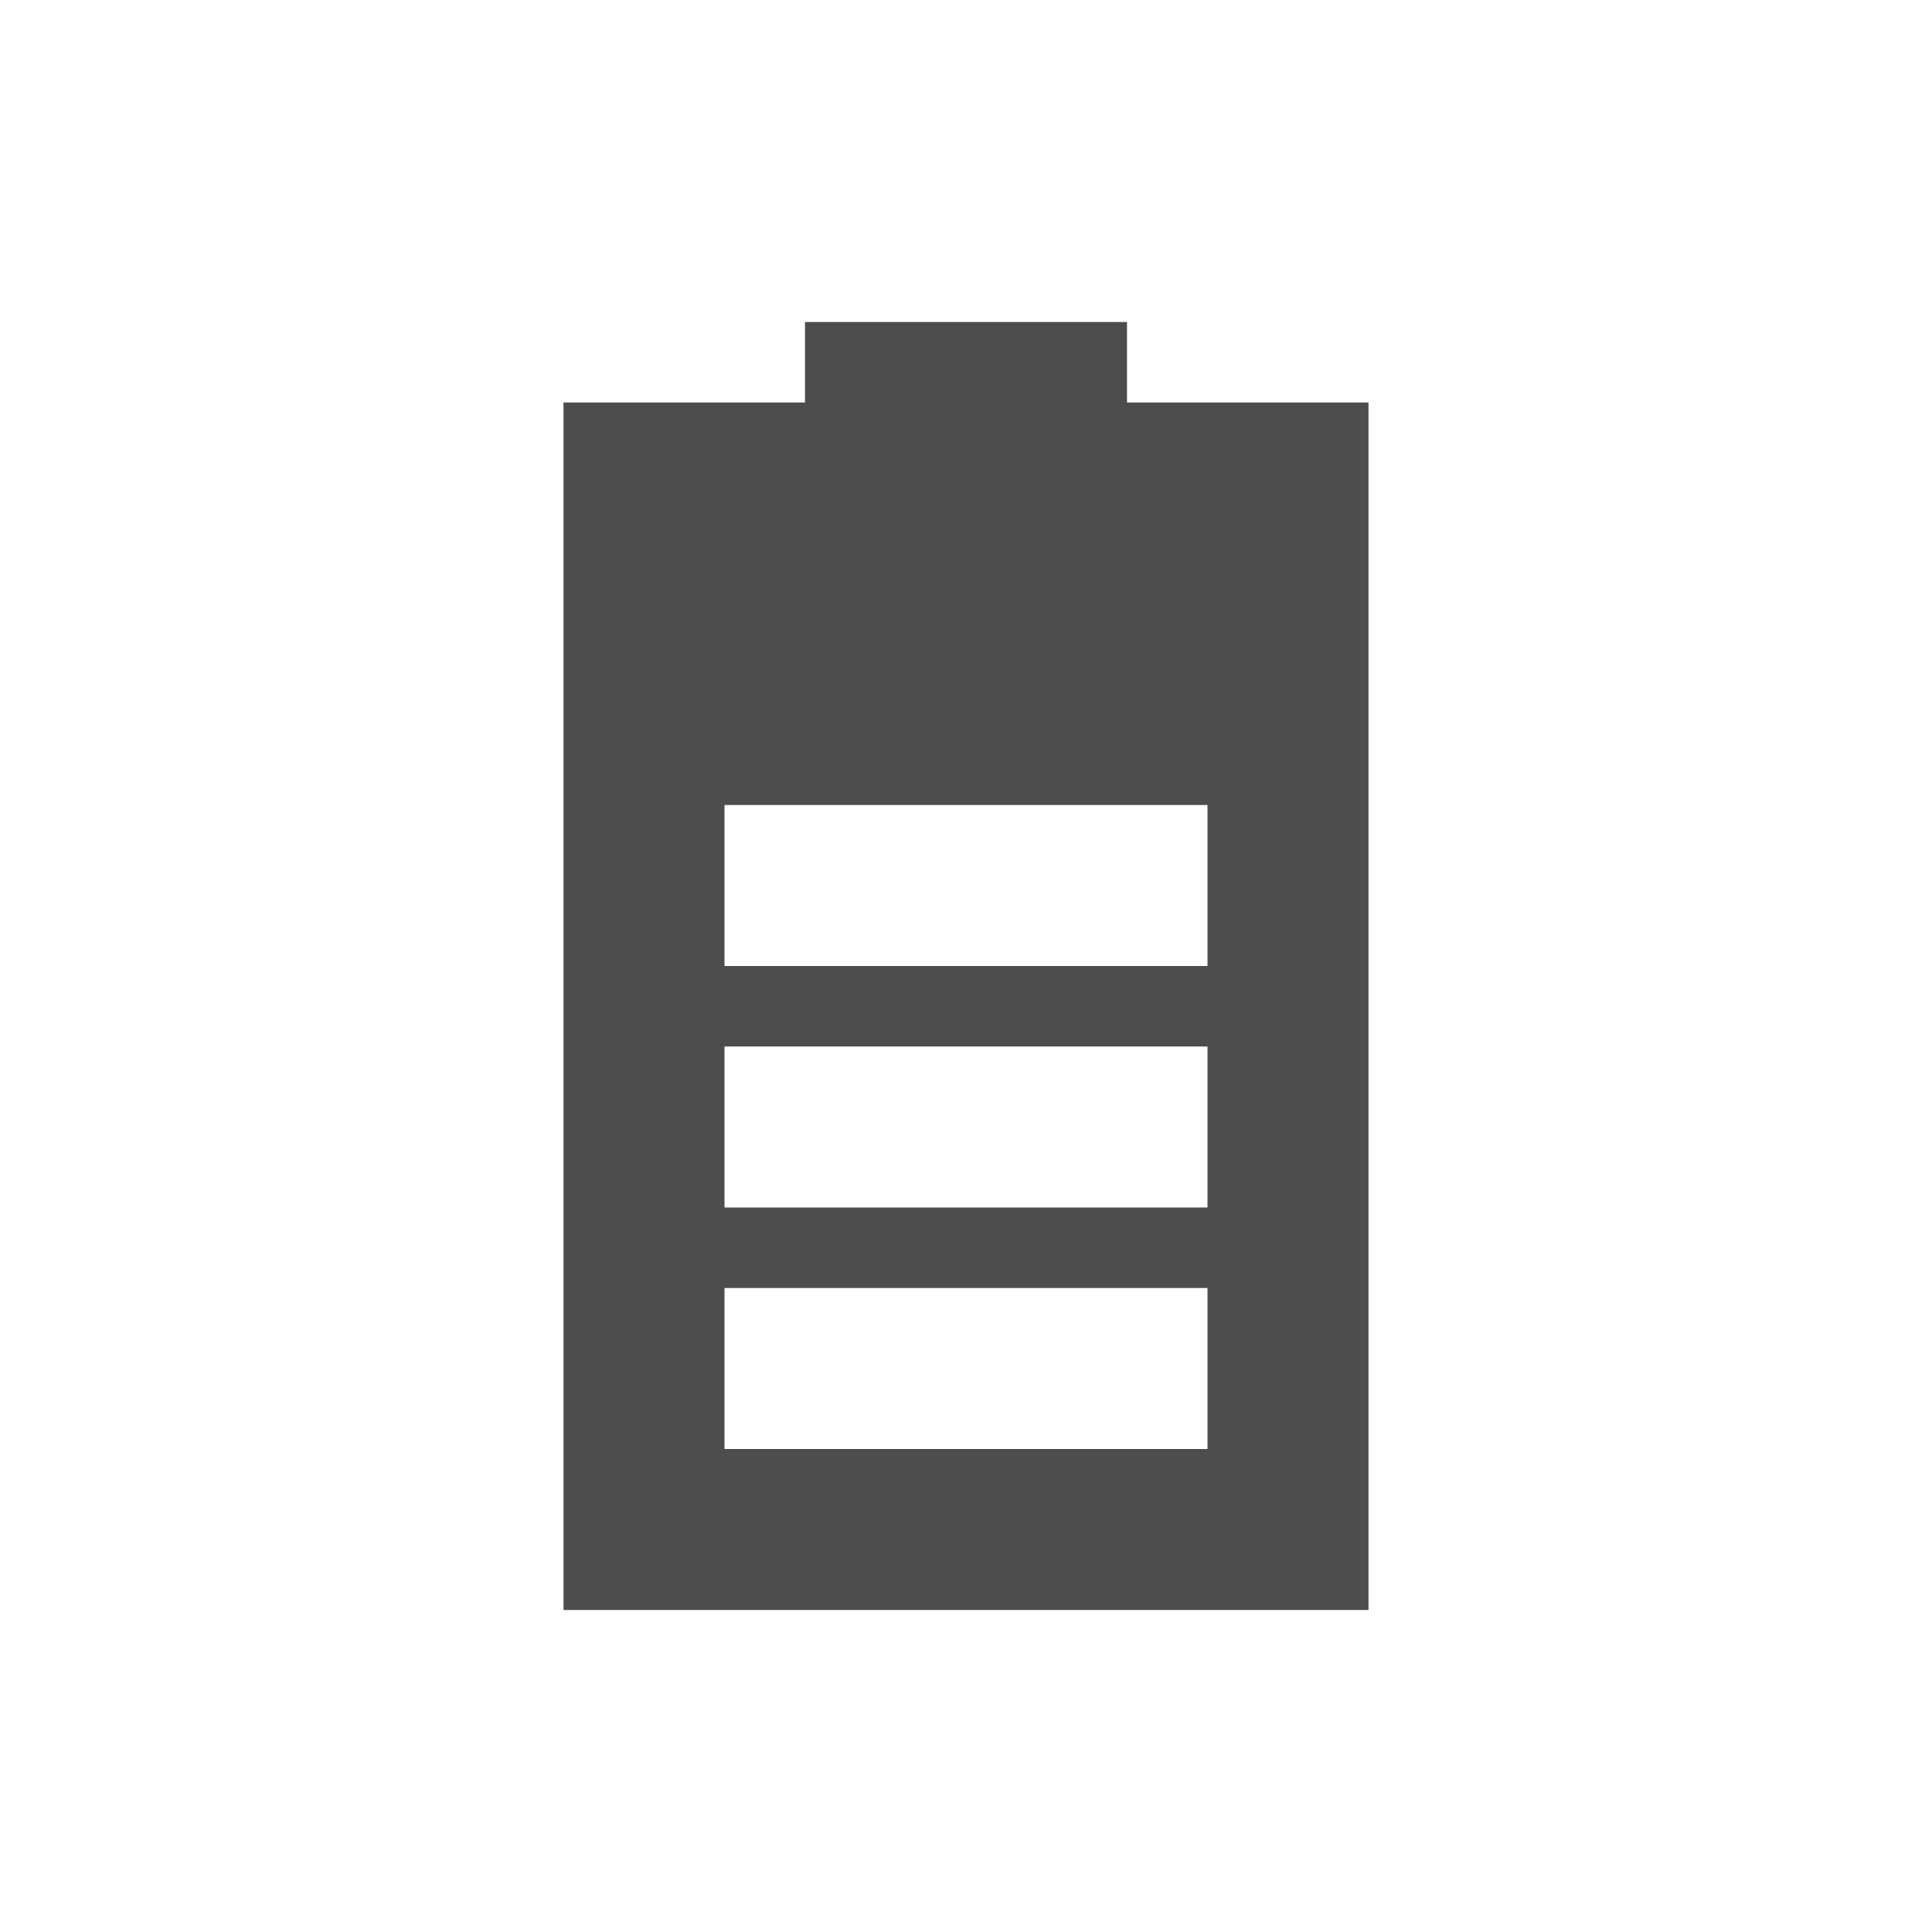
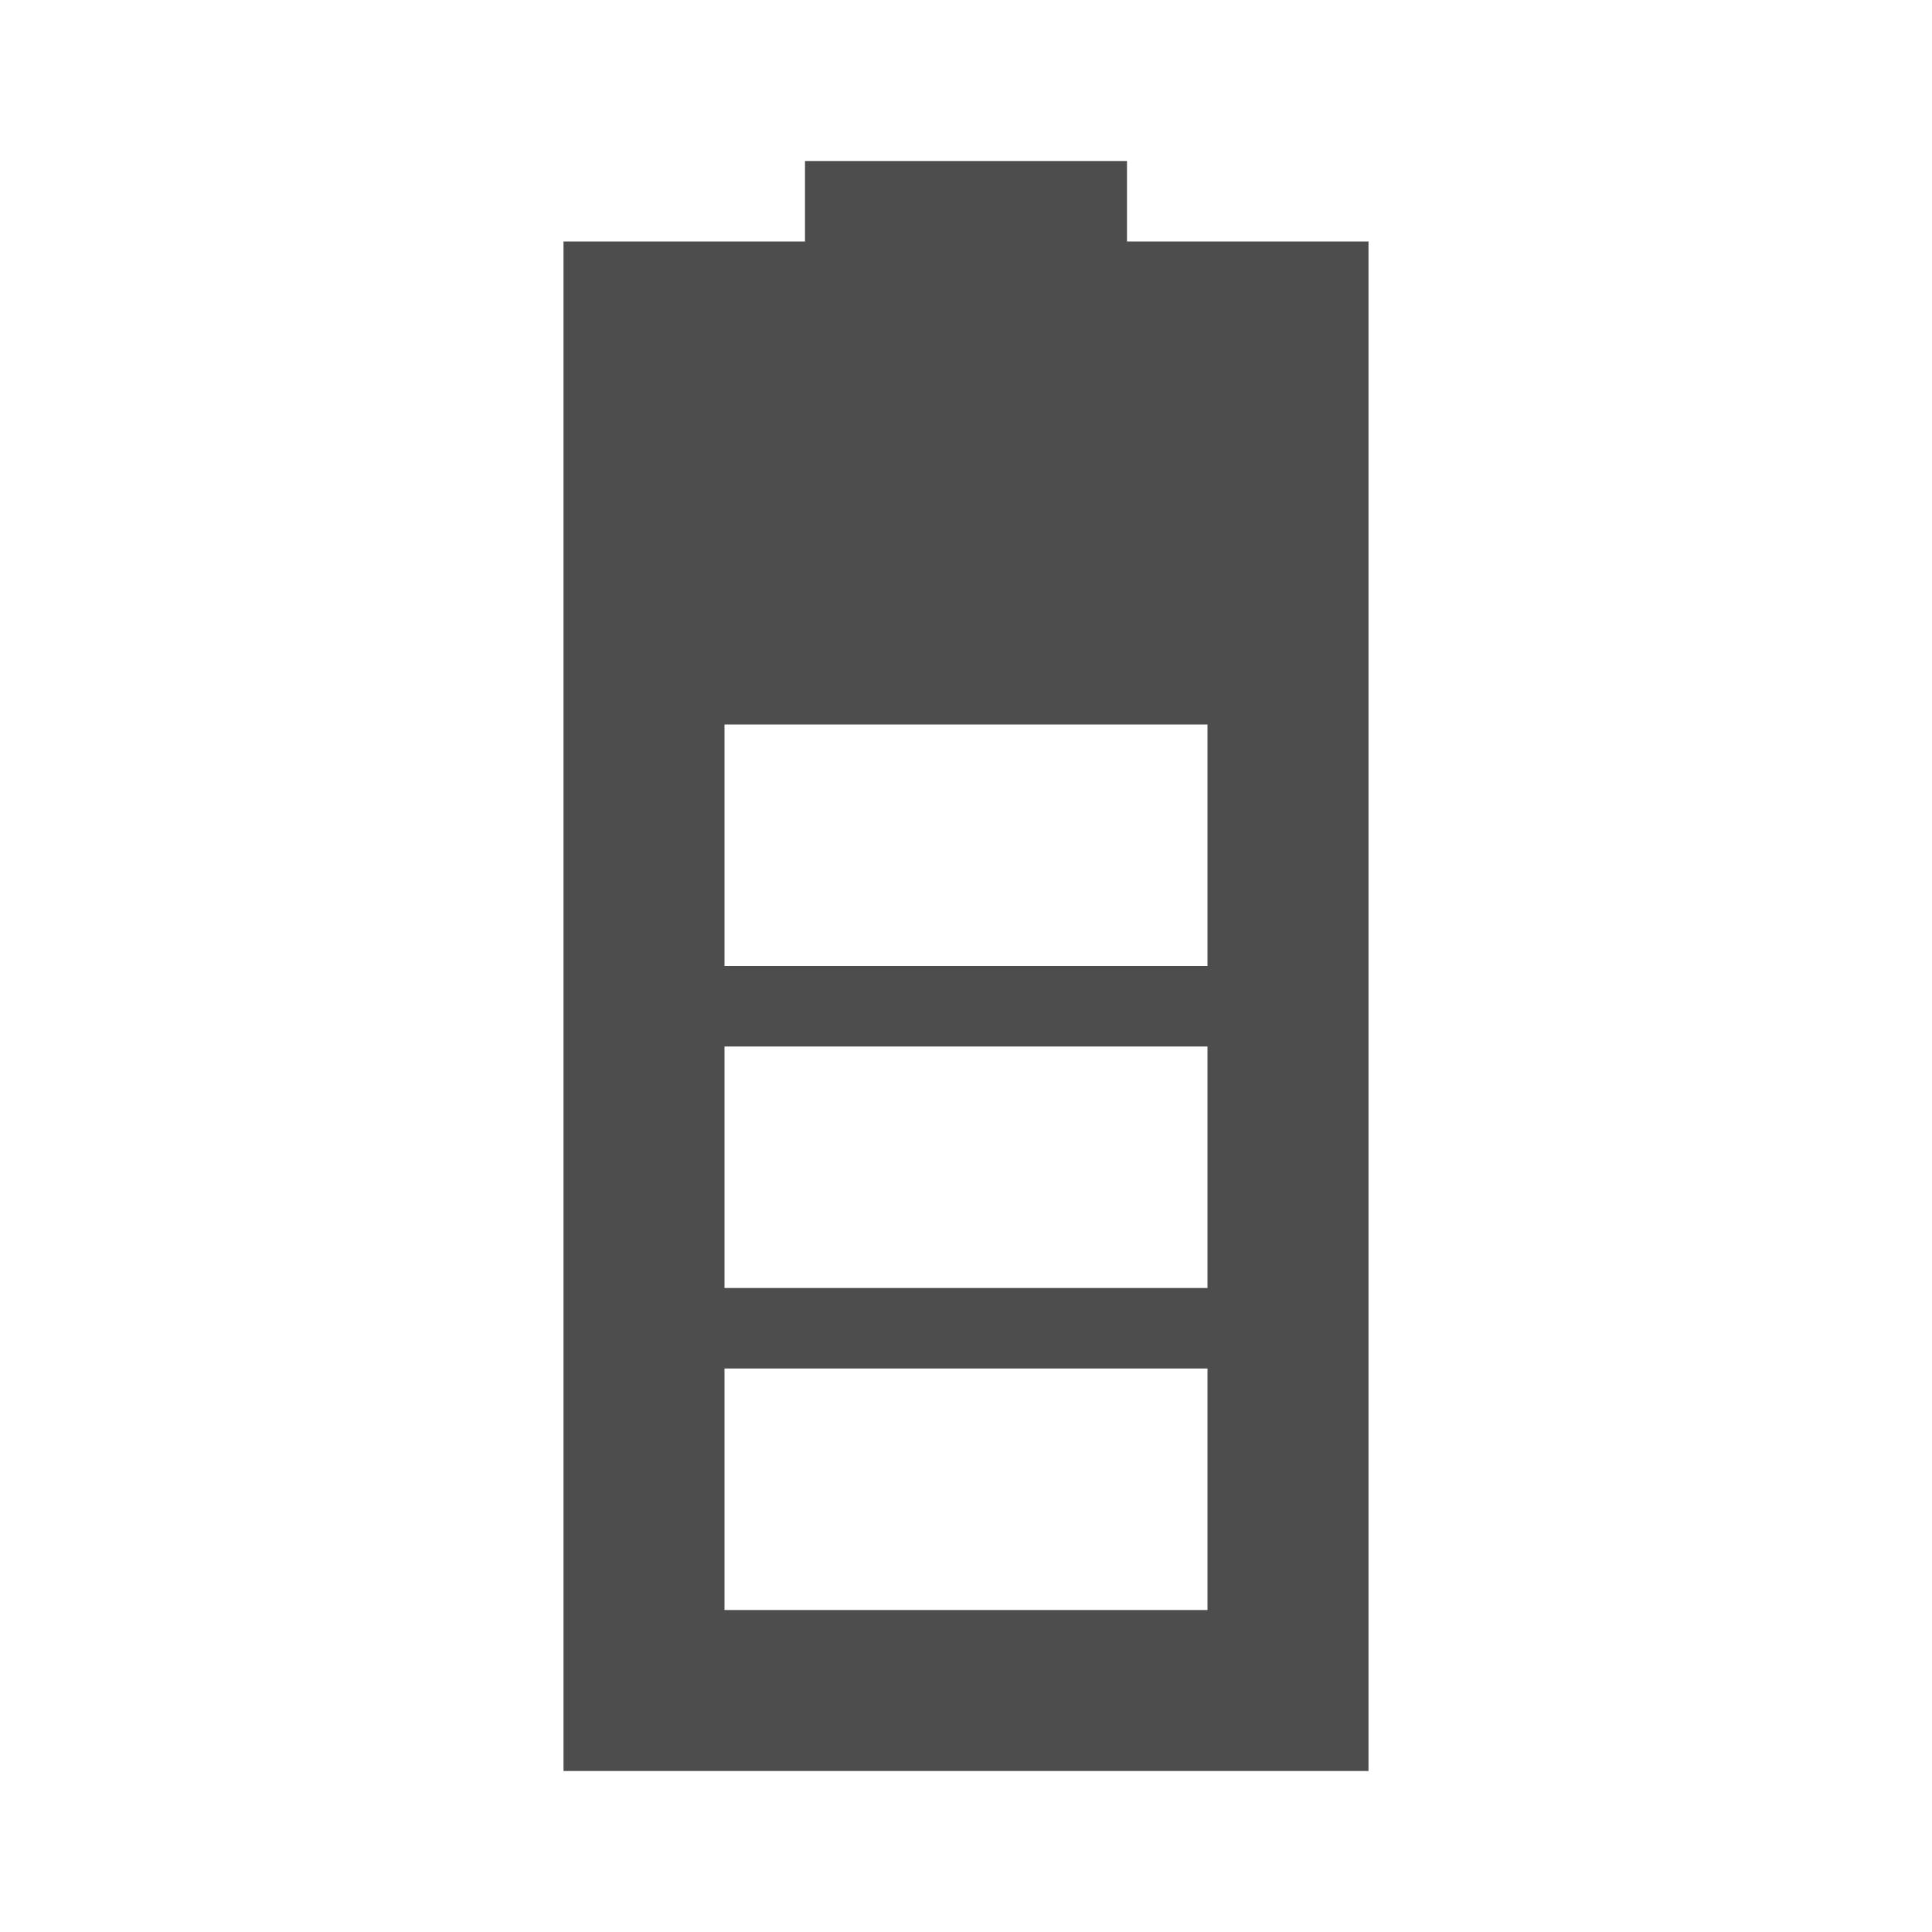
<svg xmlns="http://www.w3.org/2000/svg" width="24" version="1.1" height="24" viewBox="0 0 24 24">
  <defs id="defs3051">
    <style type="text/css" id="current-color-scheme">
.ColorScheme-Text {
color:#4d4d4d;
}
</style>
  </defs>
-   <path style="fill:currentColor" d="M 10,4 V 5 H 7 V 20 H 17 V 5 H 14 V 4 Z m -1,6 h 6 v 2 H 9 Z m 0,3 h 6 v 2 H 9 Z m 0,3 h 6 v 2 H 9 Z" class="ColorScheme-Text" />
+   <path style="fill:currentColor" d="M 10,2 V 3 H 7 V 22 H 17 V 3 H 14 V 2 Z M 9,9 h 6 v 3 H 9 Z m 0,4 h 6 v 3 H 9 Z m 0,4 h 6 v 3 H 9 Z" class="ColorScheme-Text" />
</svg>
